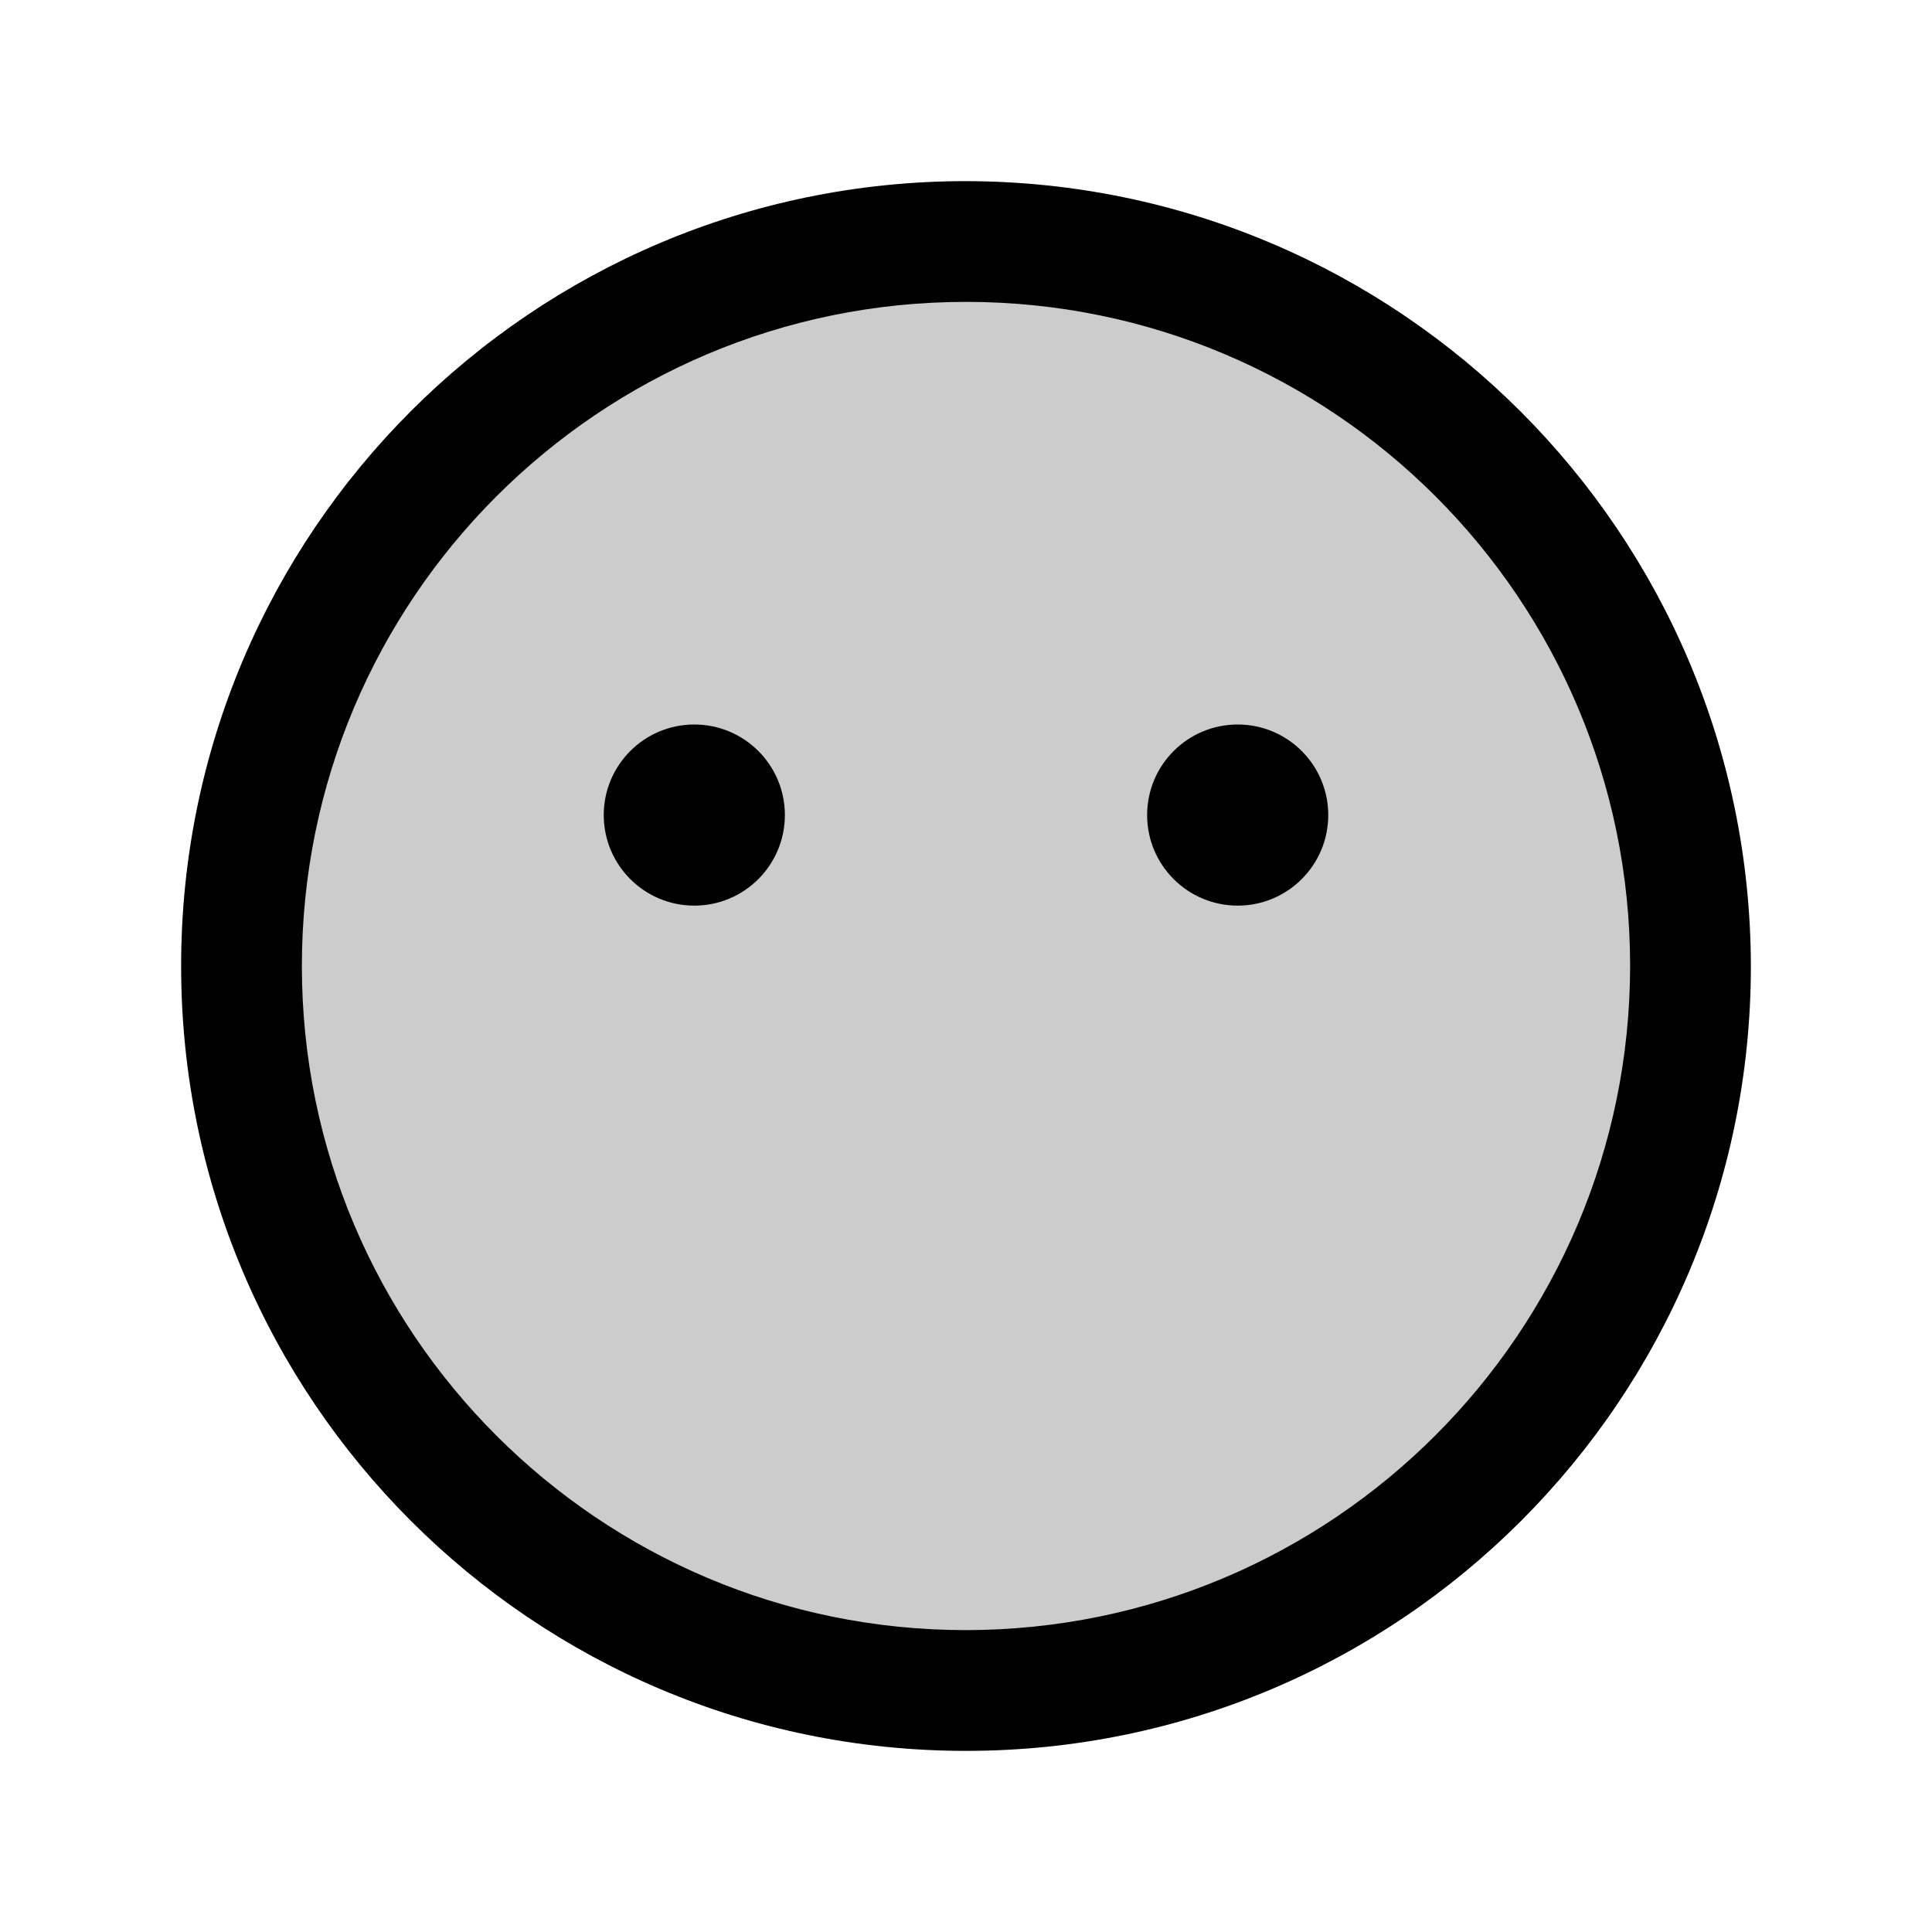
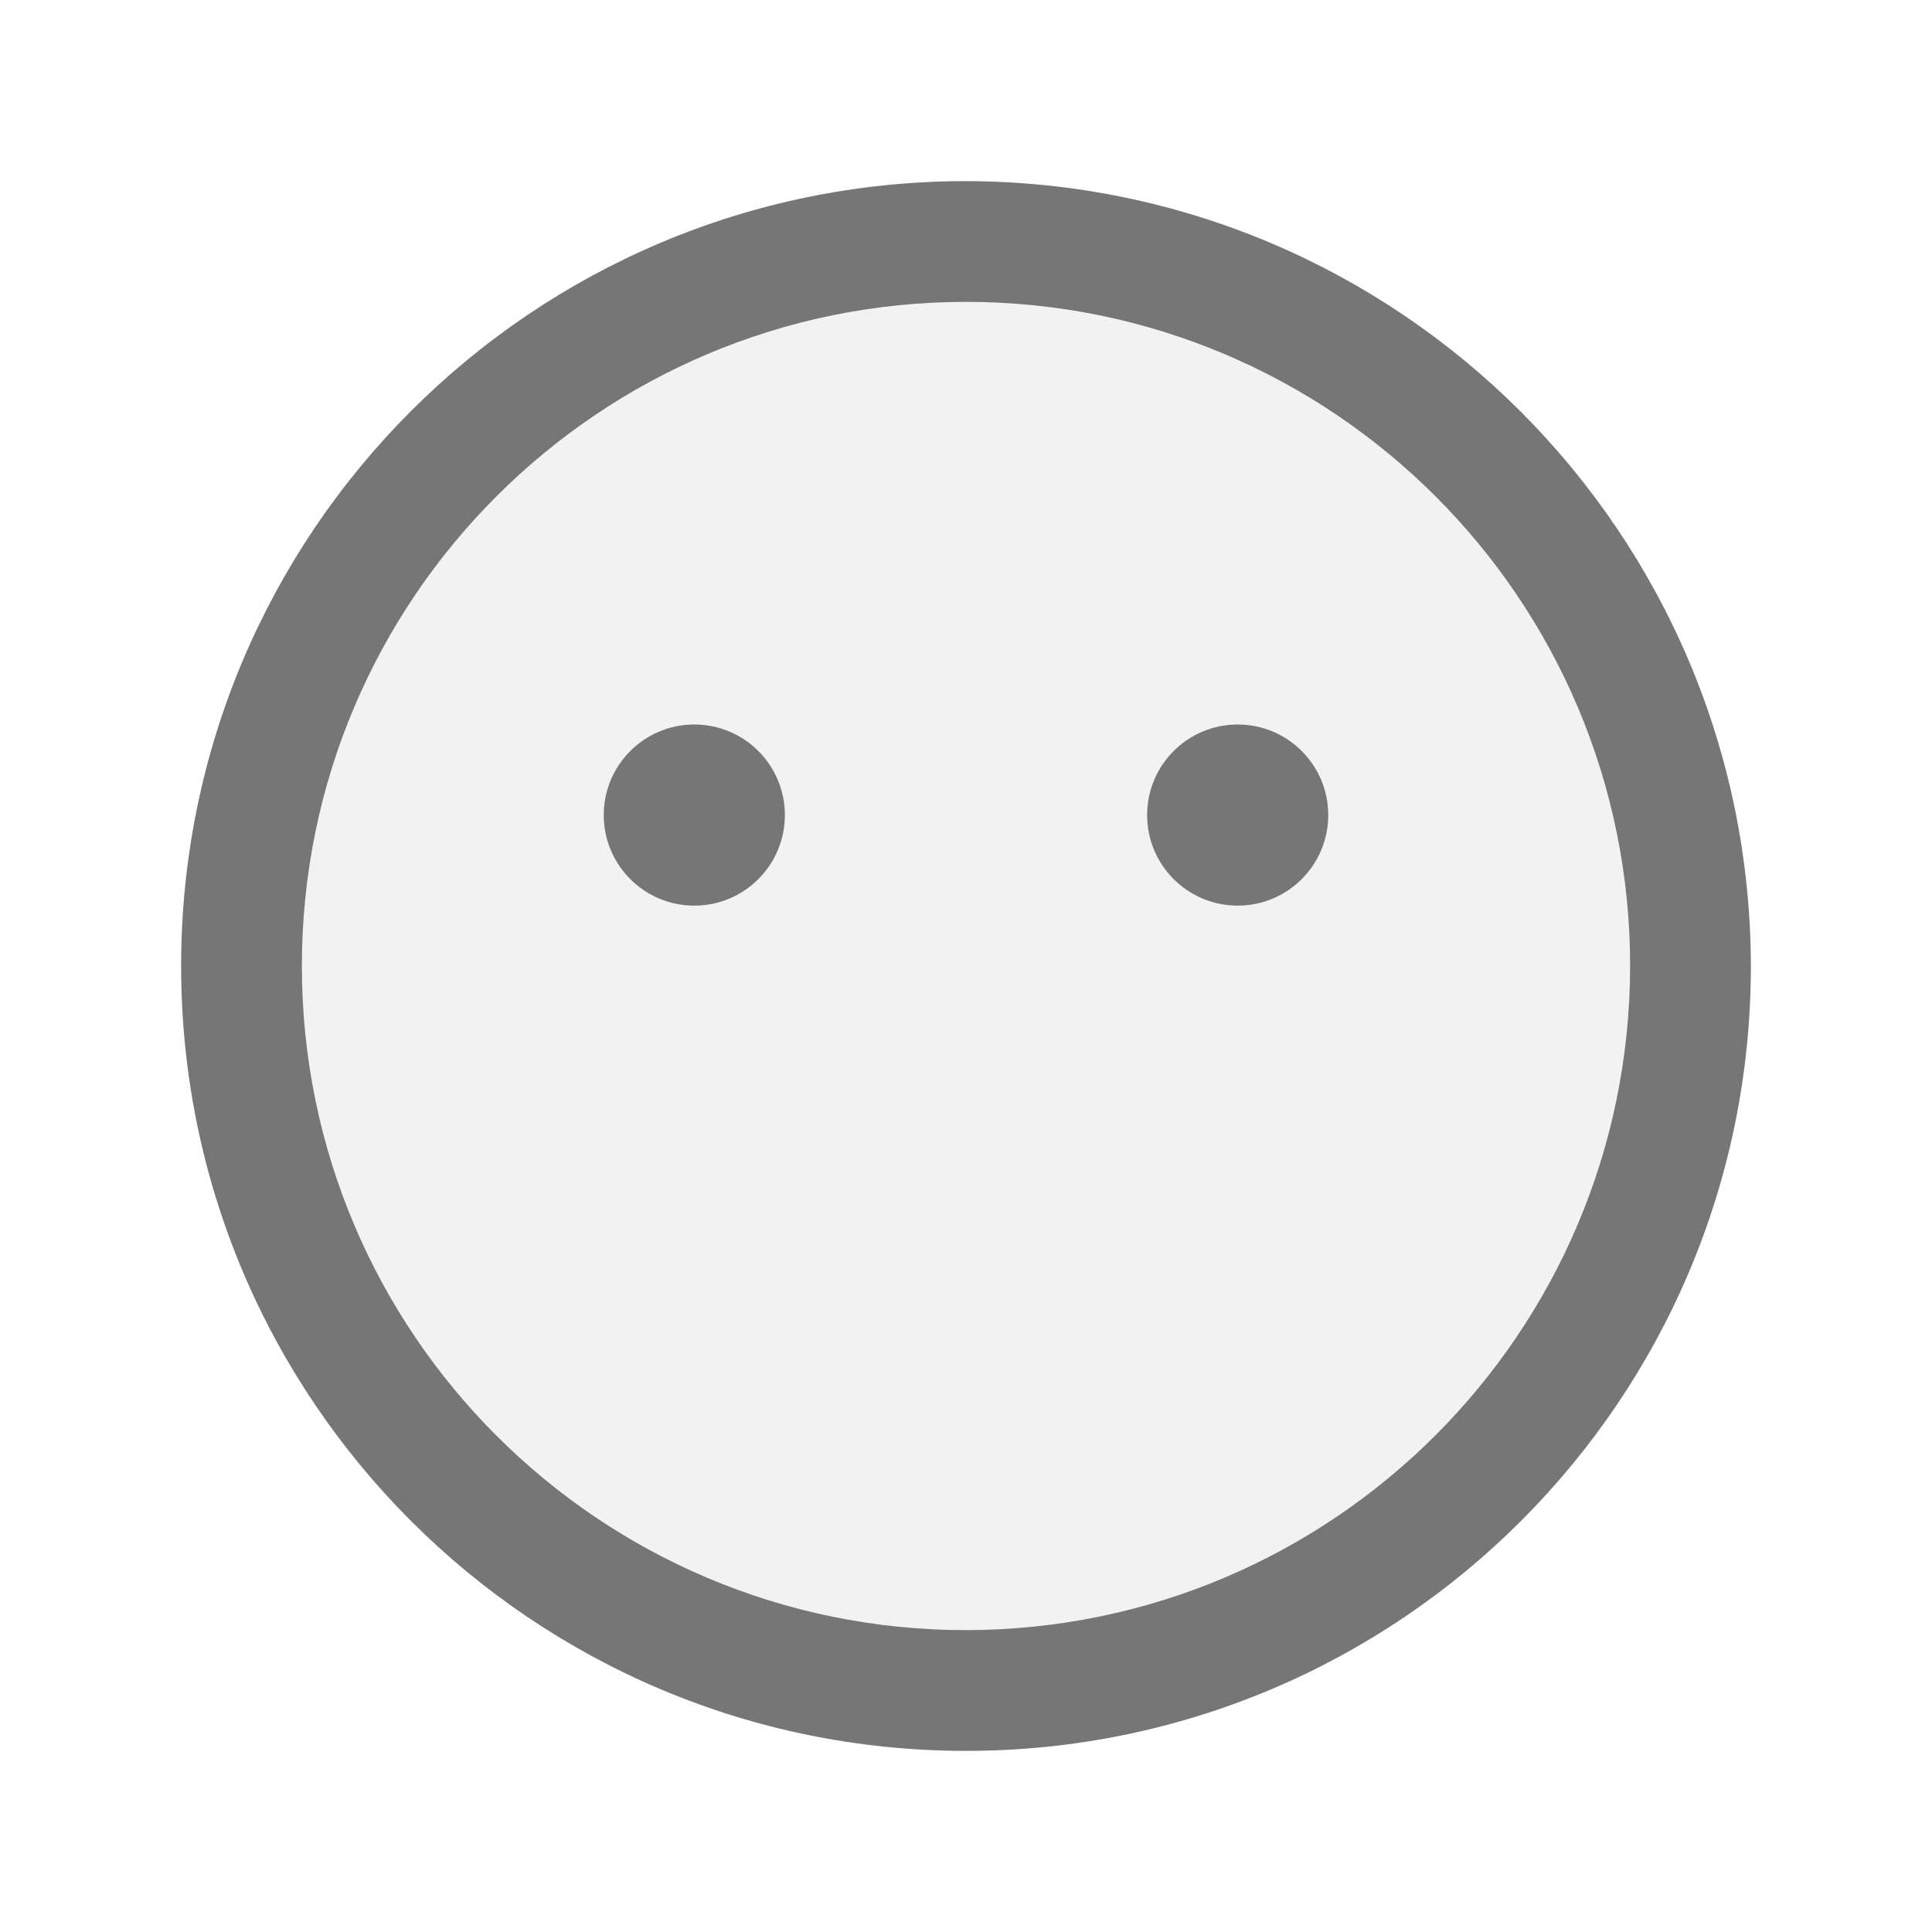
<svg xmlns="http://www.w3.org/2000/svg" width="32" height="32" viewBox="0 0 256 256">
-   <circle cx="128" cy="128" r="96" fill="currentColor" opacity=".2" />
-   <circle cx="92" cy="108" r="12" fill="currentColor" />
-   <circle cx="164" cy="108" r="12" fill="currentColor" />
-   <path fill="currentColor" d="M128 24a104 104 0 1 0 104 104A104.2 104.2 0 0 0 128 24Zm0 192a88 88 0 1 1 88-88a88.1 88.1 0 0 1-88 88Z" />
+   <circle cx="128" cy="128" r="96" fill="#f2f2f2" />
+   <circle cx="92" cy="108" r="12" fill="#767676" />
+   <circle cx="164" cy="108" r="12" fill="#767676" />
+   <path fill="#767676" d="M128 24a104 104 0 1 0 104 104A104.2 104.2 0 0 0 128 24Zm0 192a88 88 0 1 1 88-88a88.1 88.1 0 0 1-88 88Z" />
</svg>
